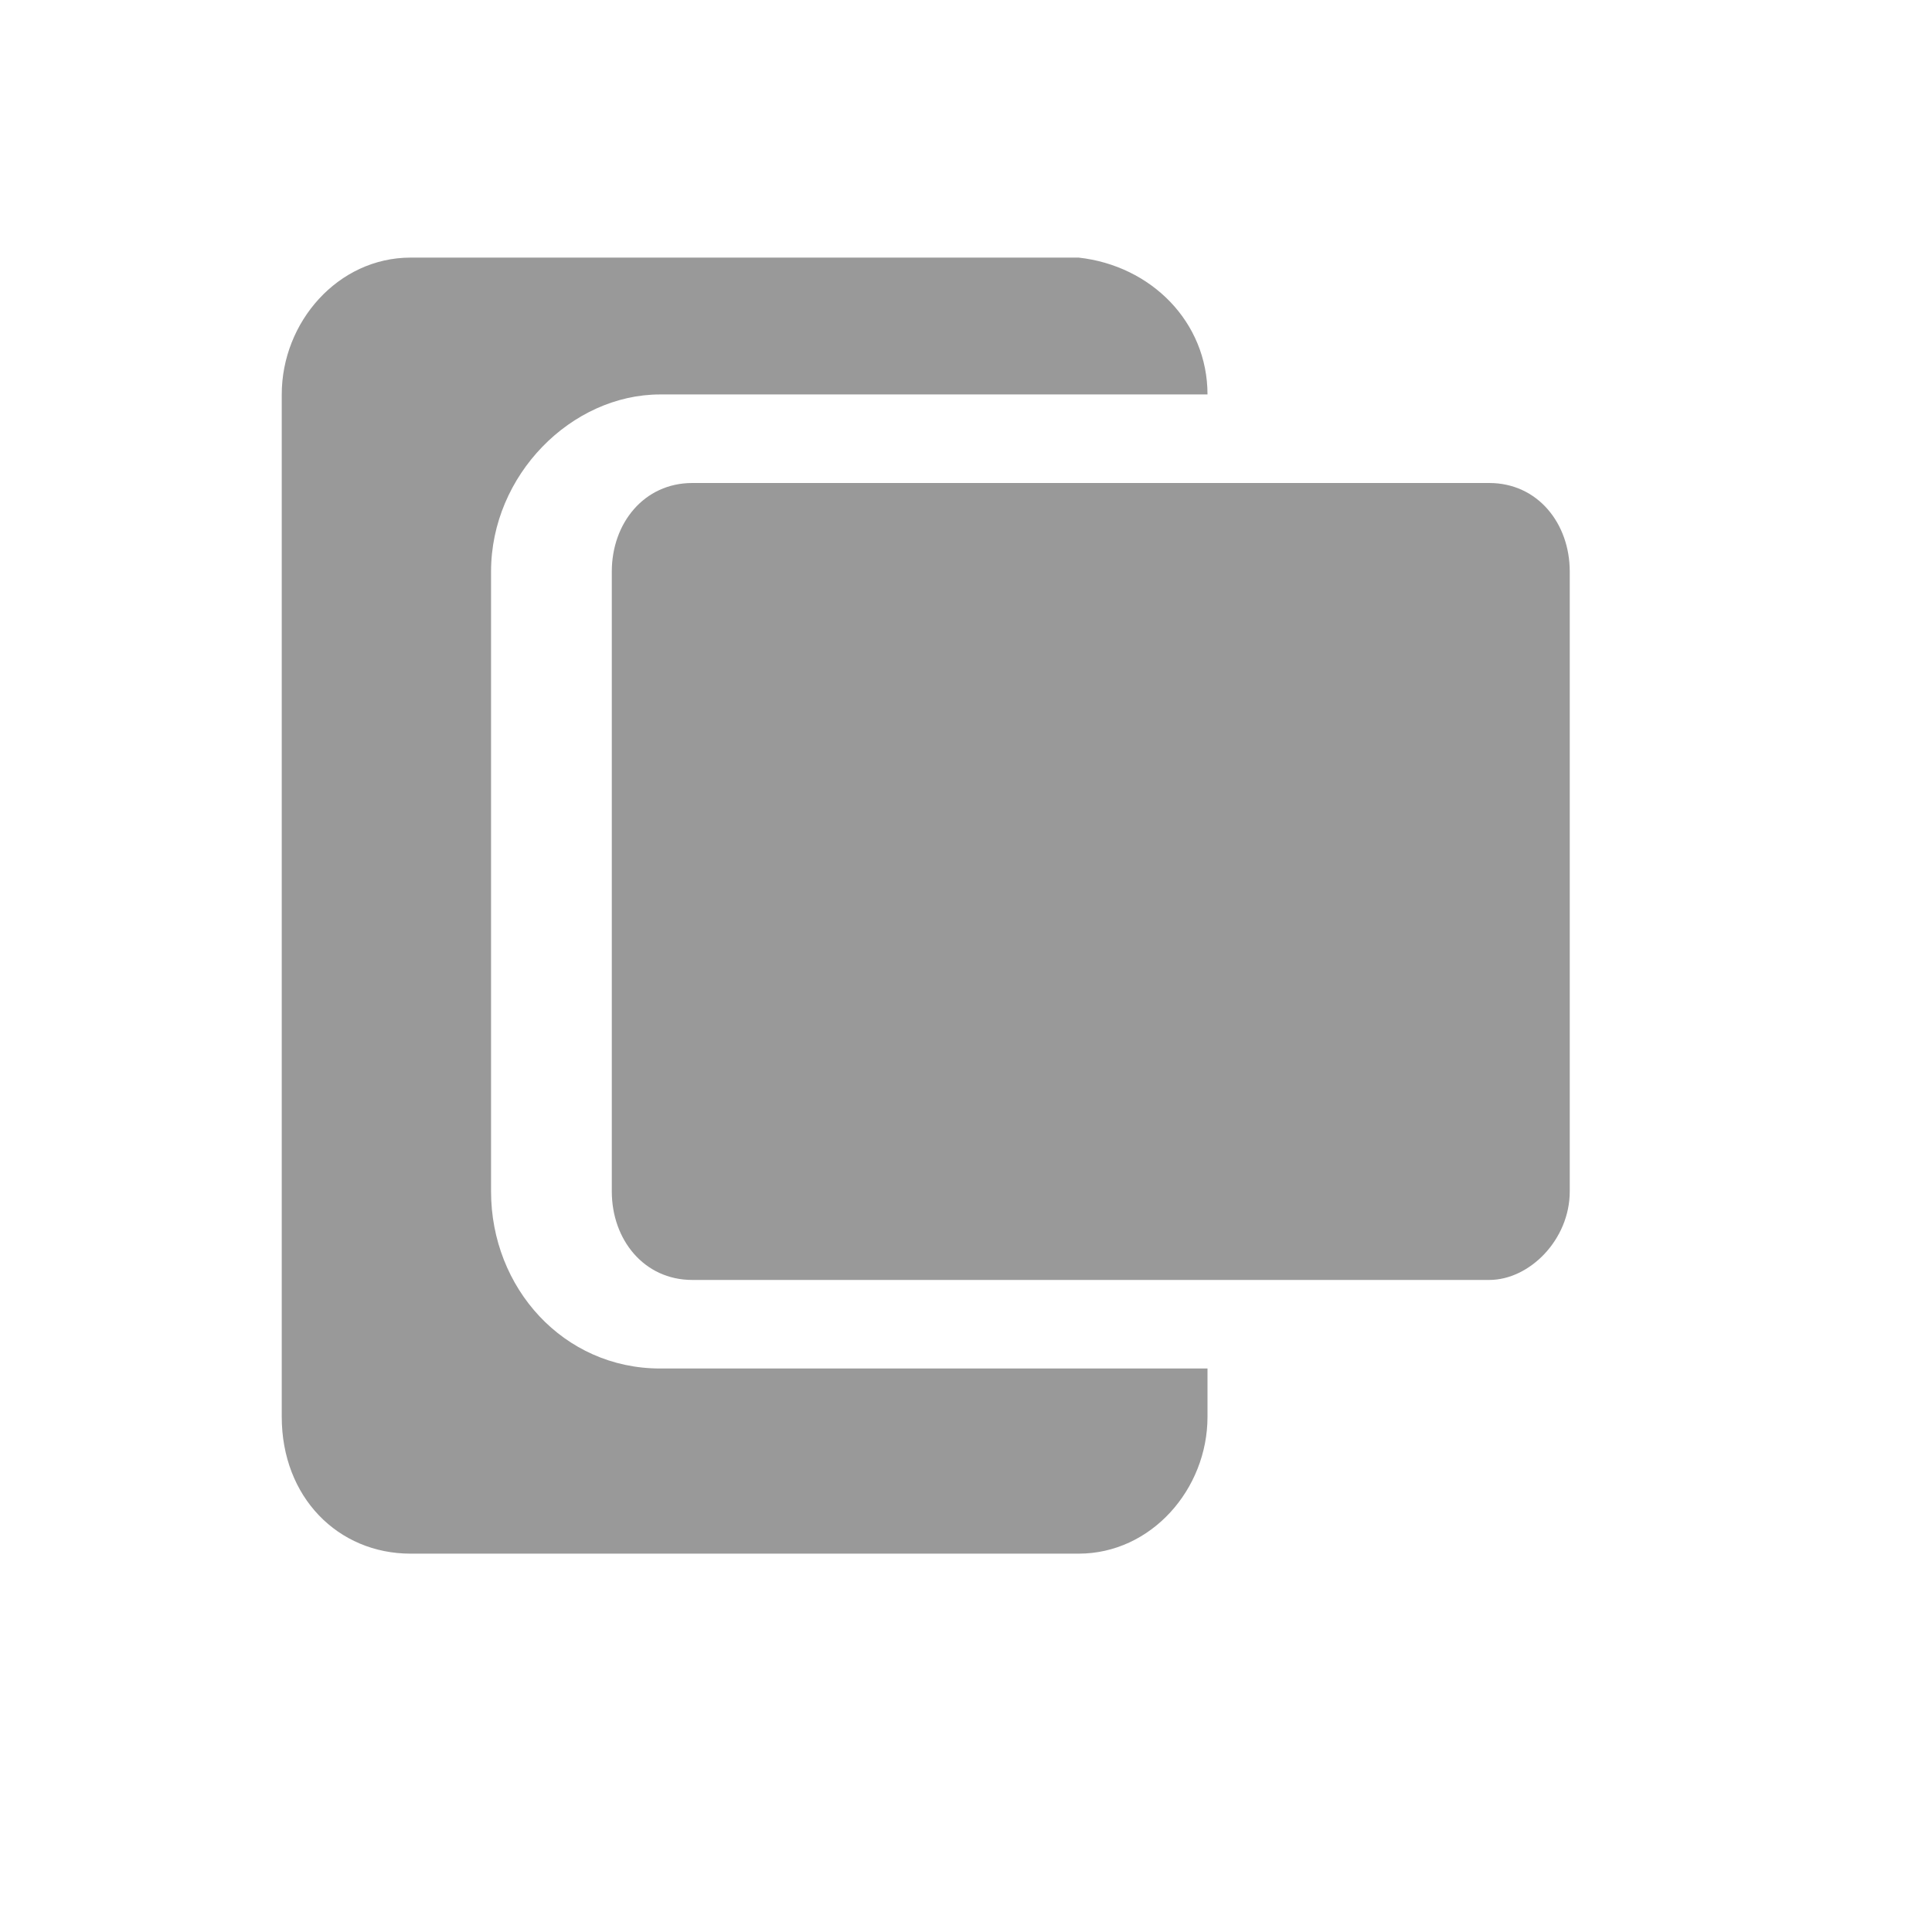
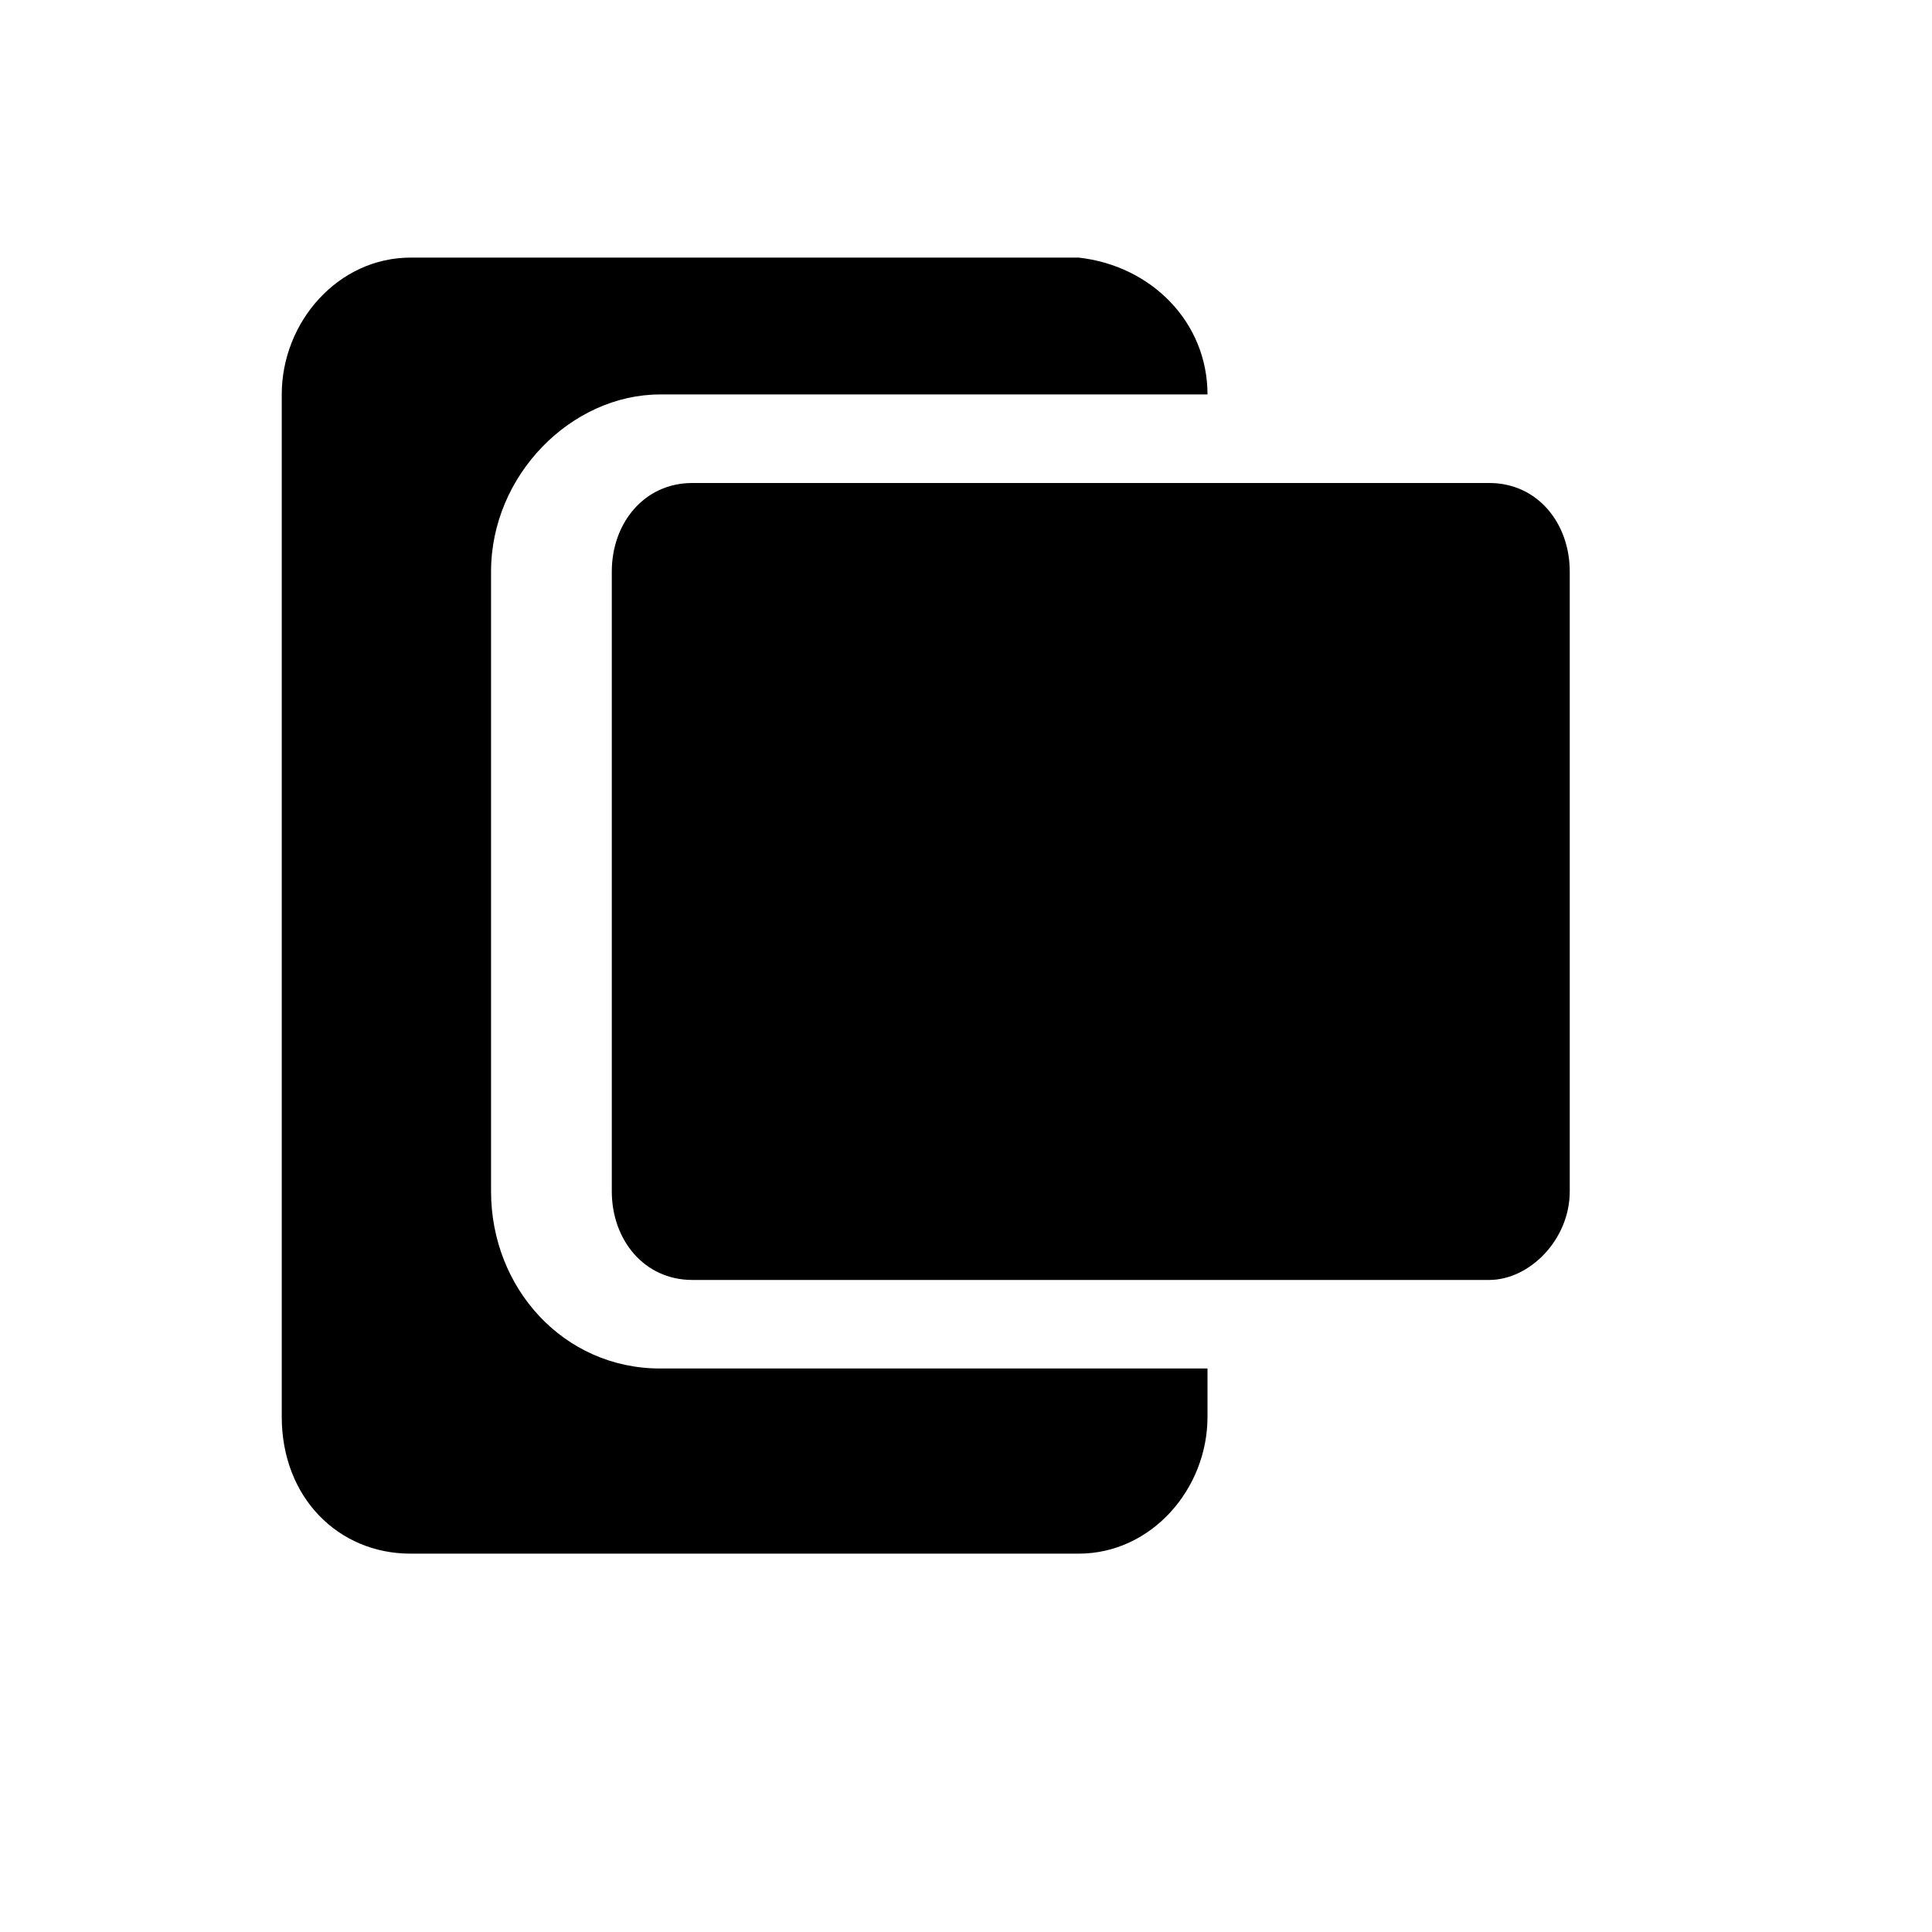
<svg xmlns="http://www.w3.org/2000/svg" t="1539821194207" className="icon" style="" viewBox="0 0 1024 1024" version="1.1" p-id="6344" width="200" height="200">
  <defs>
    <style type="text/css" />
  </defs>
-   <path d="M640 209.067H349.867c-46.933 0-89.6 42.667-89.6 93.867v328.533C260.267 682.667 298.667 725.333 349.867 725.333H640v25.6c0 38.4-29.867 72.533-68.267 72.533H217.6c-38.4 0-68.267-29.867-68.267-72.533V209.067c0-38.4 29.867-72.533 68.267-72.533h354.133c38.4 4.267 68.267 34.133 68.267 72.533z m0 0" fill="#999999" p-id="6345" />
-   <path d="M366.933 256h422.4c25.6 0 42.667 21.333 42.667 46.933v328.533c0 25.6-21.333 46.933-42.667 46.933H366.933c-25.6 0-42.667-21.333-42.667-46.933V302.933c0-25.6 17.067-46.933 42.667-46.933z m0 0" fill="#999999" p-id="6346" />
+   <path d="M640 209.067H349.867c-46.933 0-89.6 42.667-89.6 93.867v328.533C260.267 682.667 298.667 725.333 349.867 725.333H640v25.6c0 38.4-29.867 72.533-68.267 72.533H217.6c-38.4 0-68.267-29.867-68.267-72.533V209.067c0-38.4 29.867-72.533 68.267-72.533h354.133c38.4 4.267 68.267 34.133 68.267 72.533z m0 0" p-id="6345" />
+   <path d="M366.933 256h422.4c25.6 0 42.667 21.333 42.667 46.933v328.533c0 25.6-21.333 46.933-42.667 46.933H366.933c-25.6 0-42.667-21.333-42.667-46.933V302.933c0-25.6 17.067-46.933 42.667-46.933z m0 0" p-id="6346" />
</svg>
